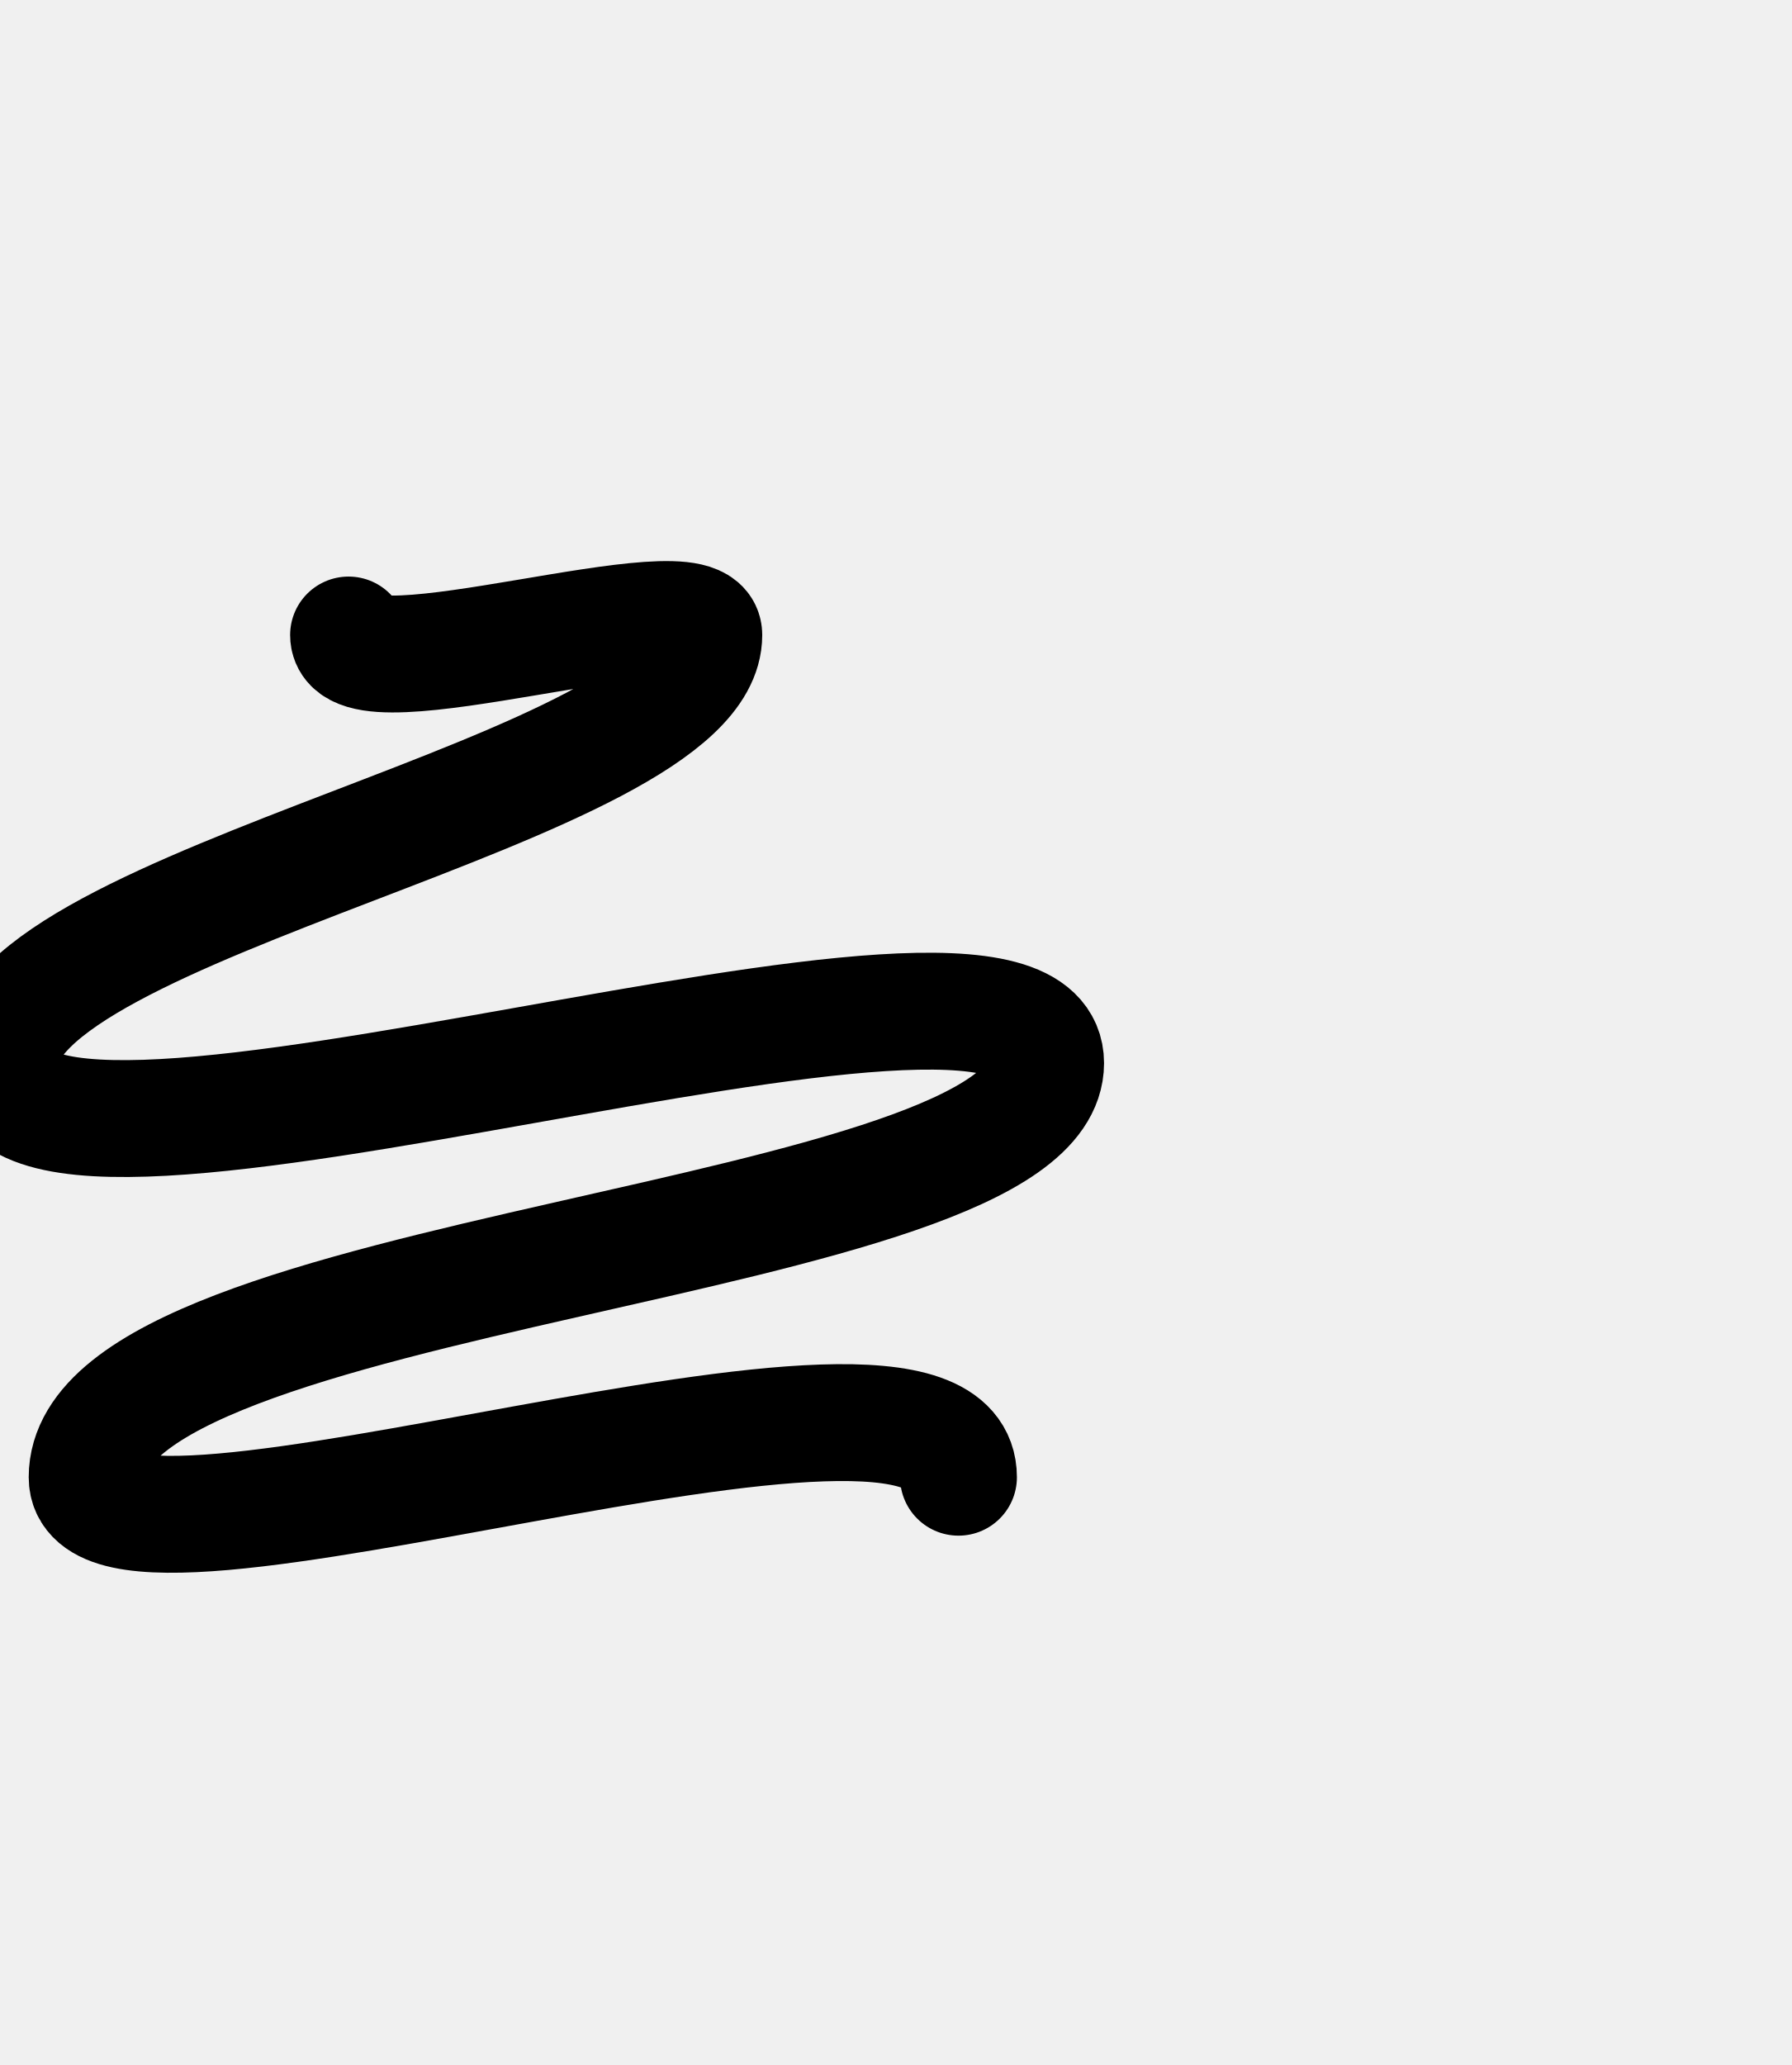
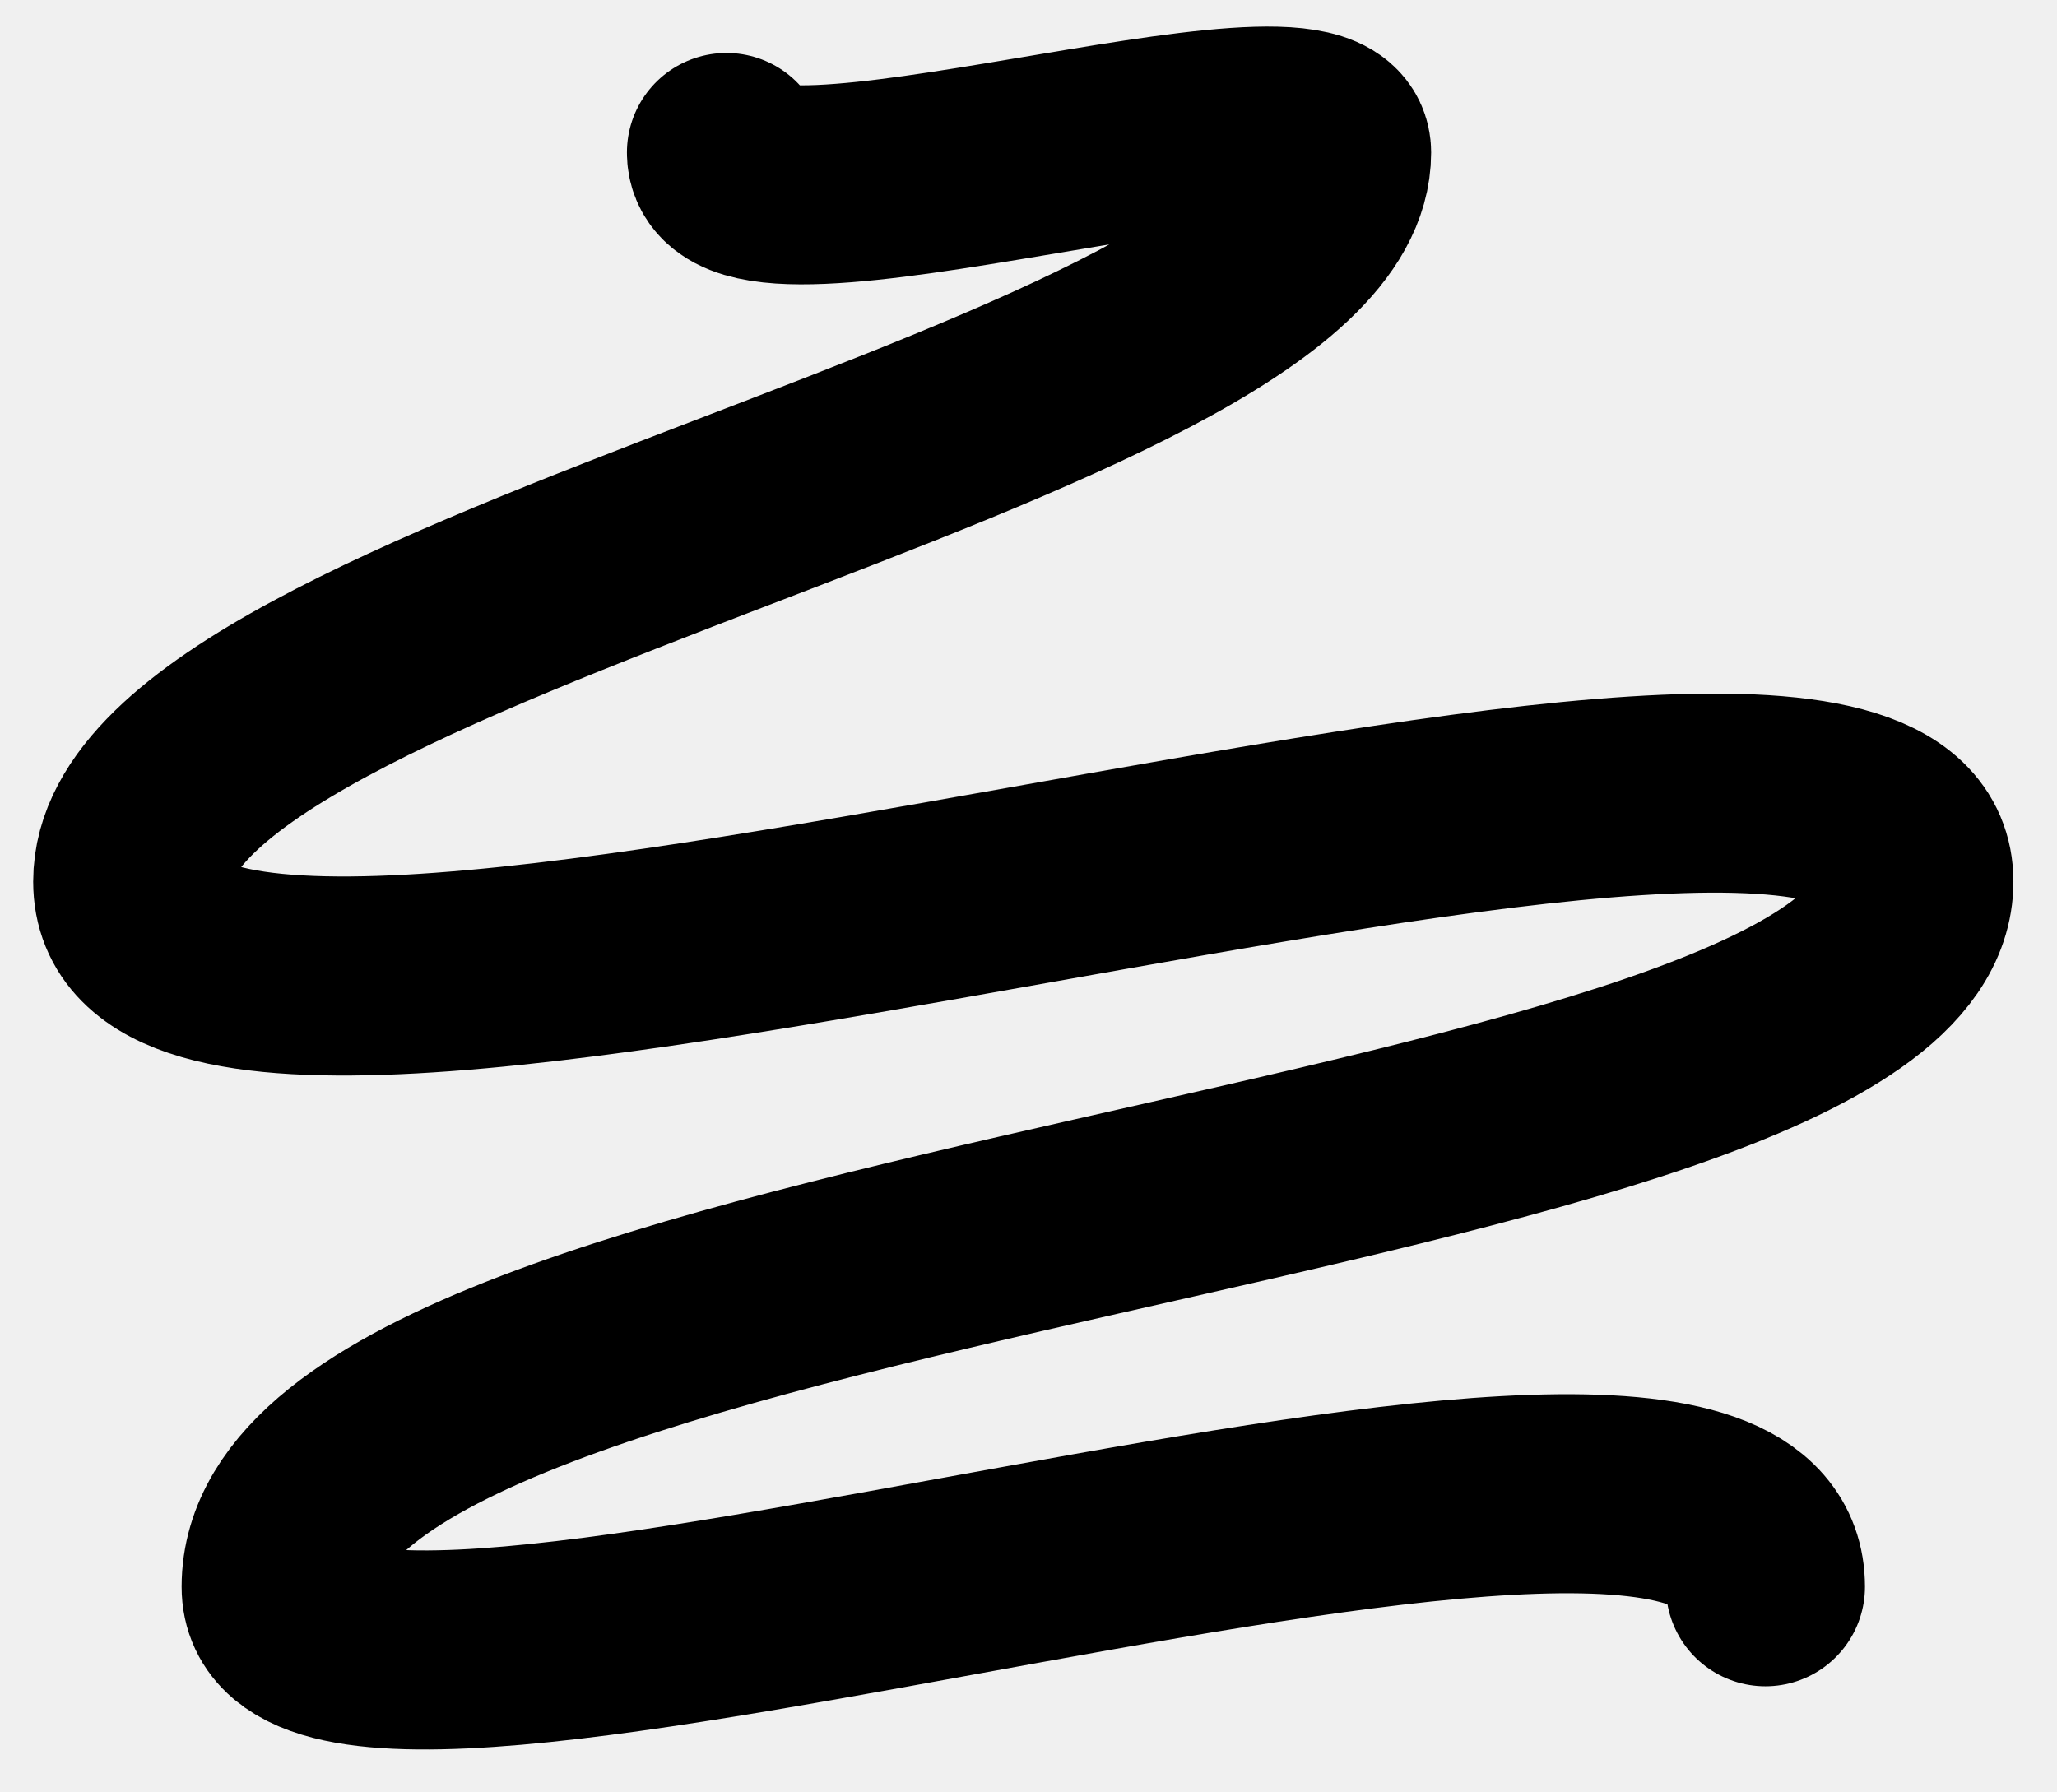
- <svg xmlns="http://www.w3.org/2000/svg" width="46" height="53" viewBox="0 0 46 53" fill="none">
-   <g clip-path="url(#clip0_773_24555)">
-     <path d="M8.948 16.298C8.948 17.919 18.068 14.857 18.068 16.298C18.068 20.261 0 23.143 0 27.286C0 32.15 26.843 22.602 26.843 27.286C26.843 31.97 2.237 32.51 2.237 37.914C2.237 41.517 24.606 33.411 24.606 37.914" stroke="black" stroke-width="3" stroke-linecap="round" stroke-linejoin="round" />
+ <svg xmlns="http://www.w3.org/2000/svg" width="31px" height="27px" viewBox="0 0 31 27" version="1.1">
+   <g id="Page-1" stroke="none" stroke-width="1" fill="none" fill-rule="evenodd" stroke-linecap="round" stroke-linejoin="round">
+     <g id="scribble" transform="translate(2, 1)" stroke="#000000" stroke-width="3">
+       <path d="M8.948,1.298 C8.948,2.919 18.068,-0.143 18.068,1.298 C18.068,5.261 0,8.143 0,12.286 C0,17.15 26.843,7.603 26.843,12.286 C26.843,16.97 2.237,17.51 2.237,22.914 C2.237,26.517 24.606,18.411 24.606,22.914" id="Path" />
+     </g>
  </g>
-   <defs>
-     <clipPath id="clip0_773_24555">
-       <rect width="46" height="53" fill="white" />
-     </clipPath>
-   </defs>
</svg>
